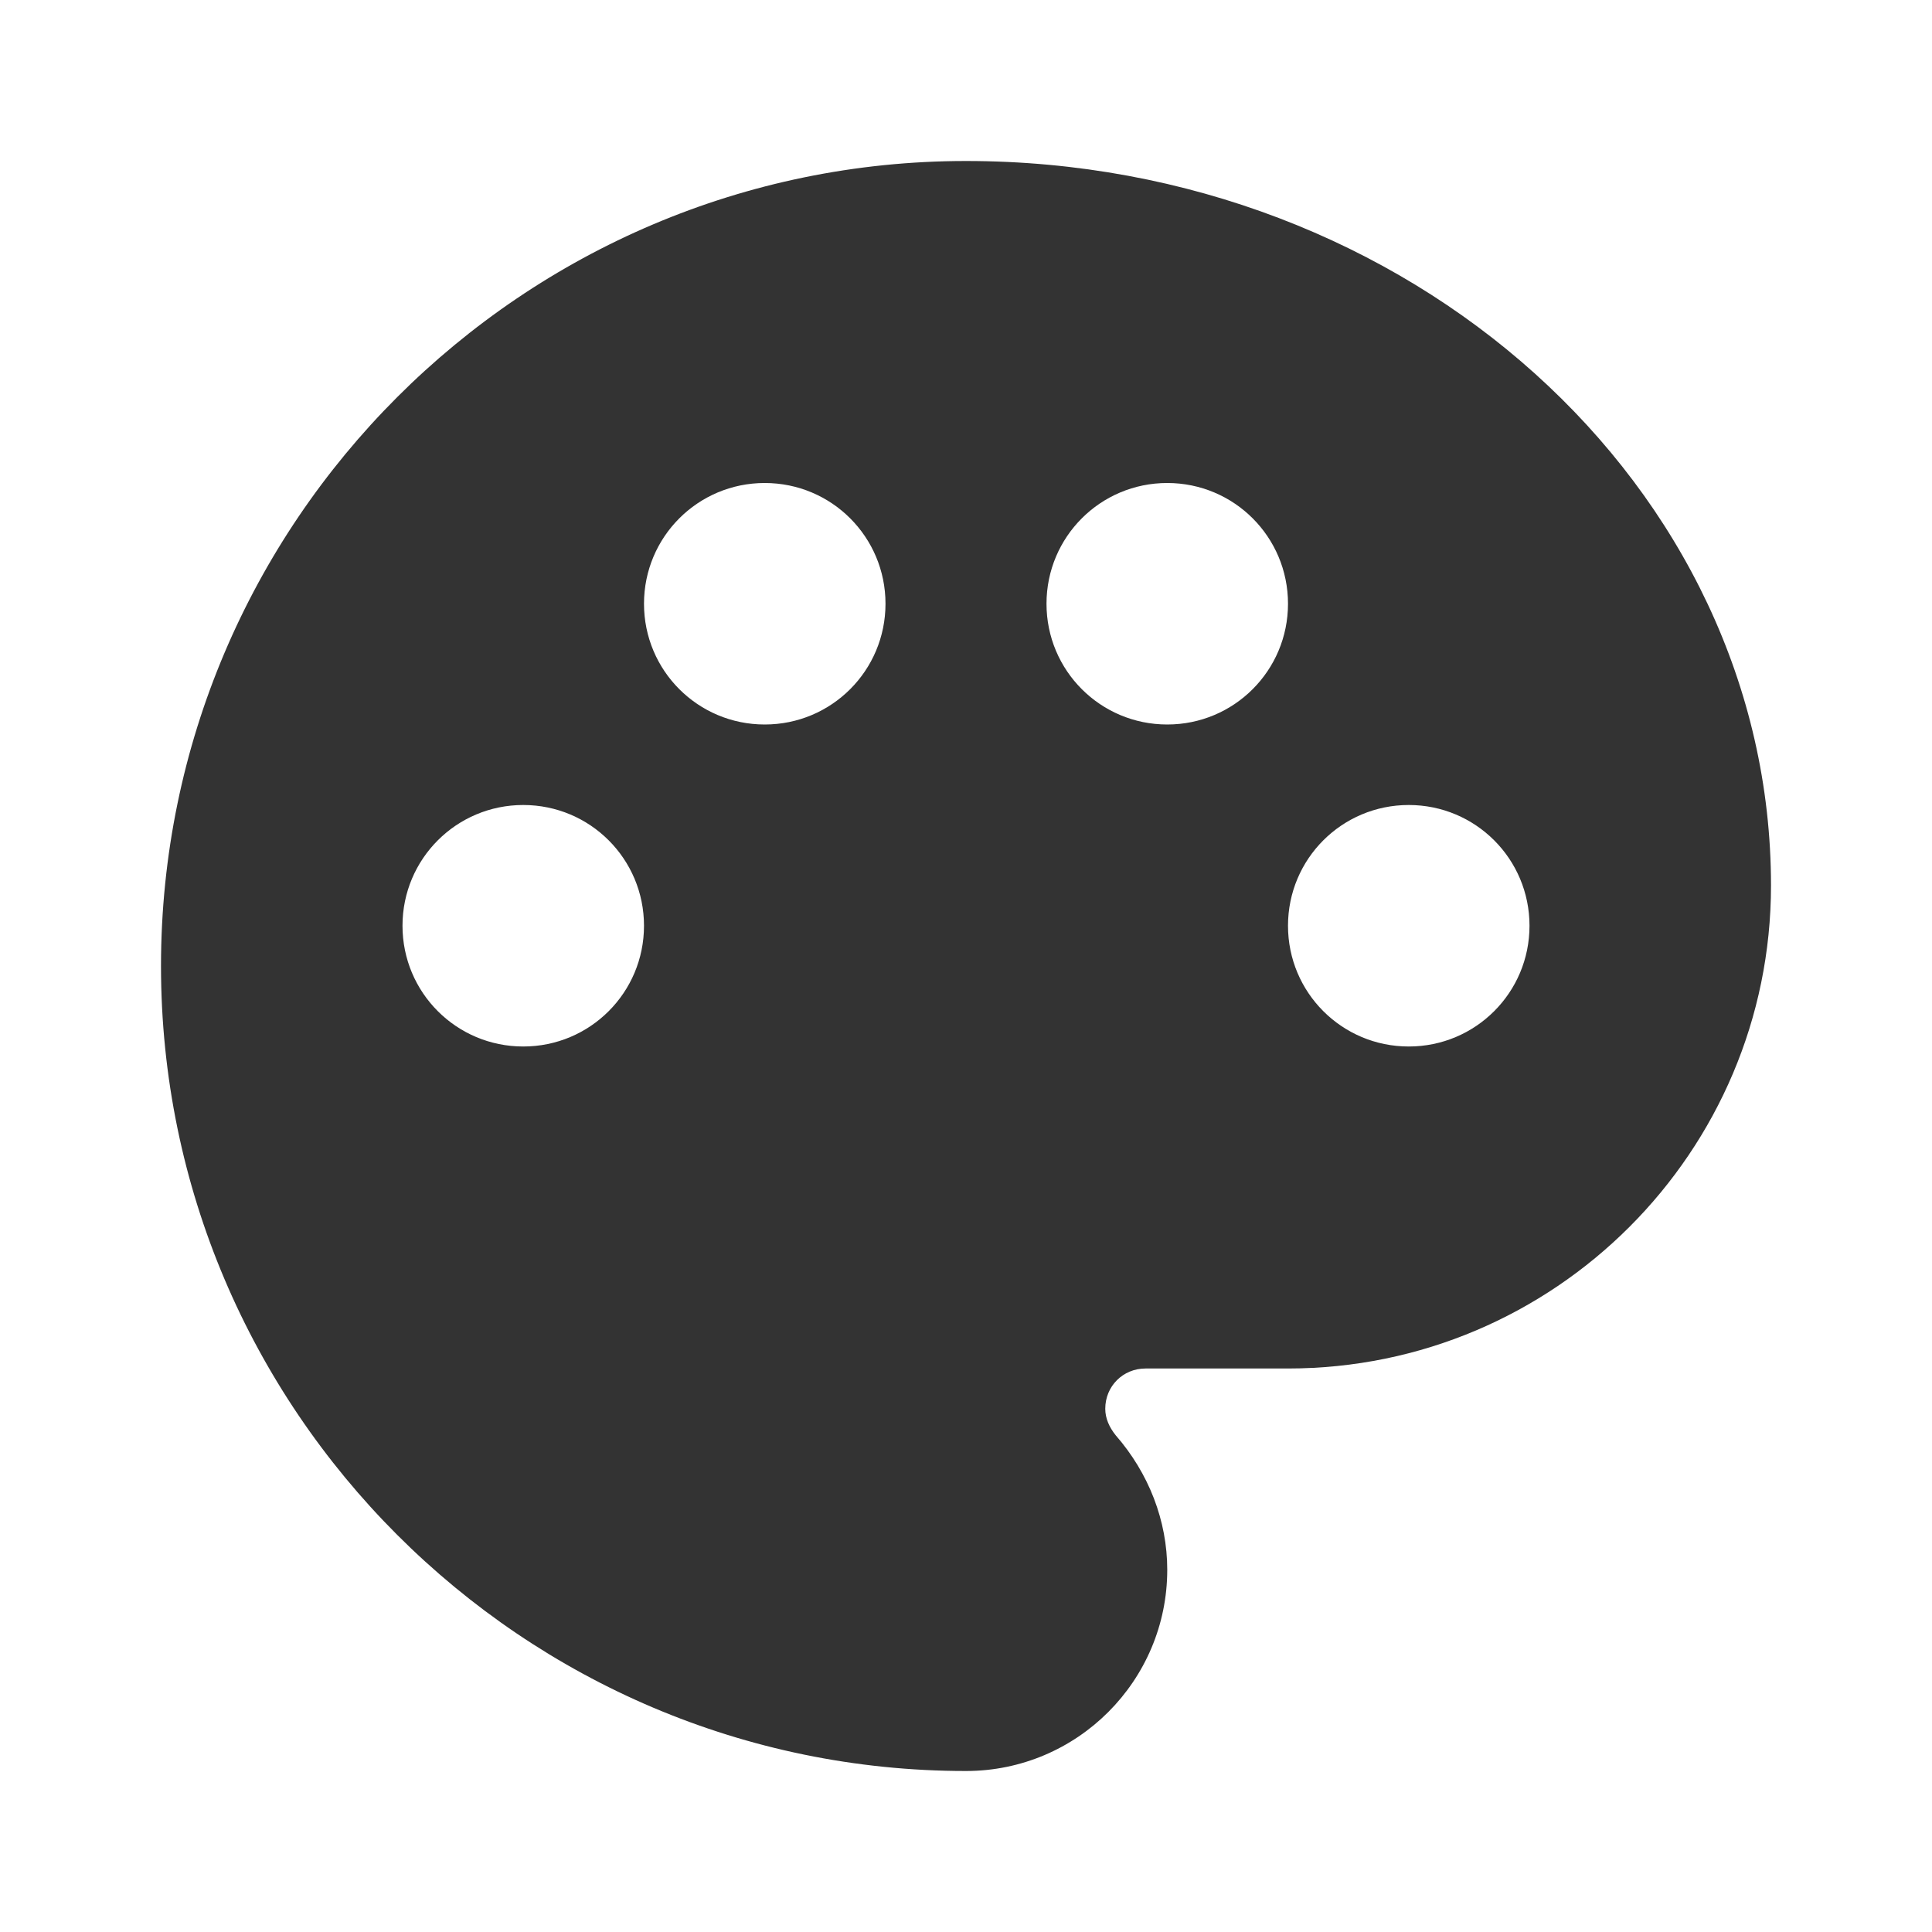
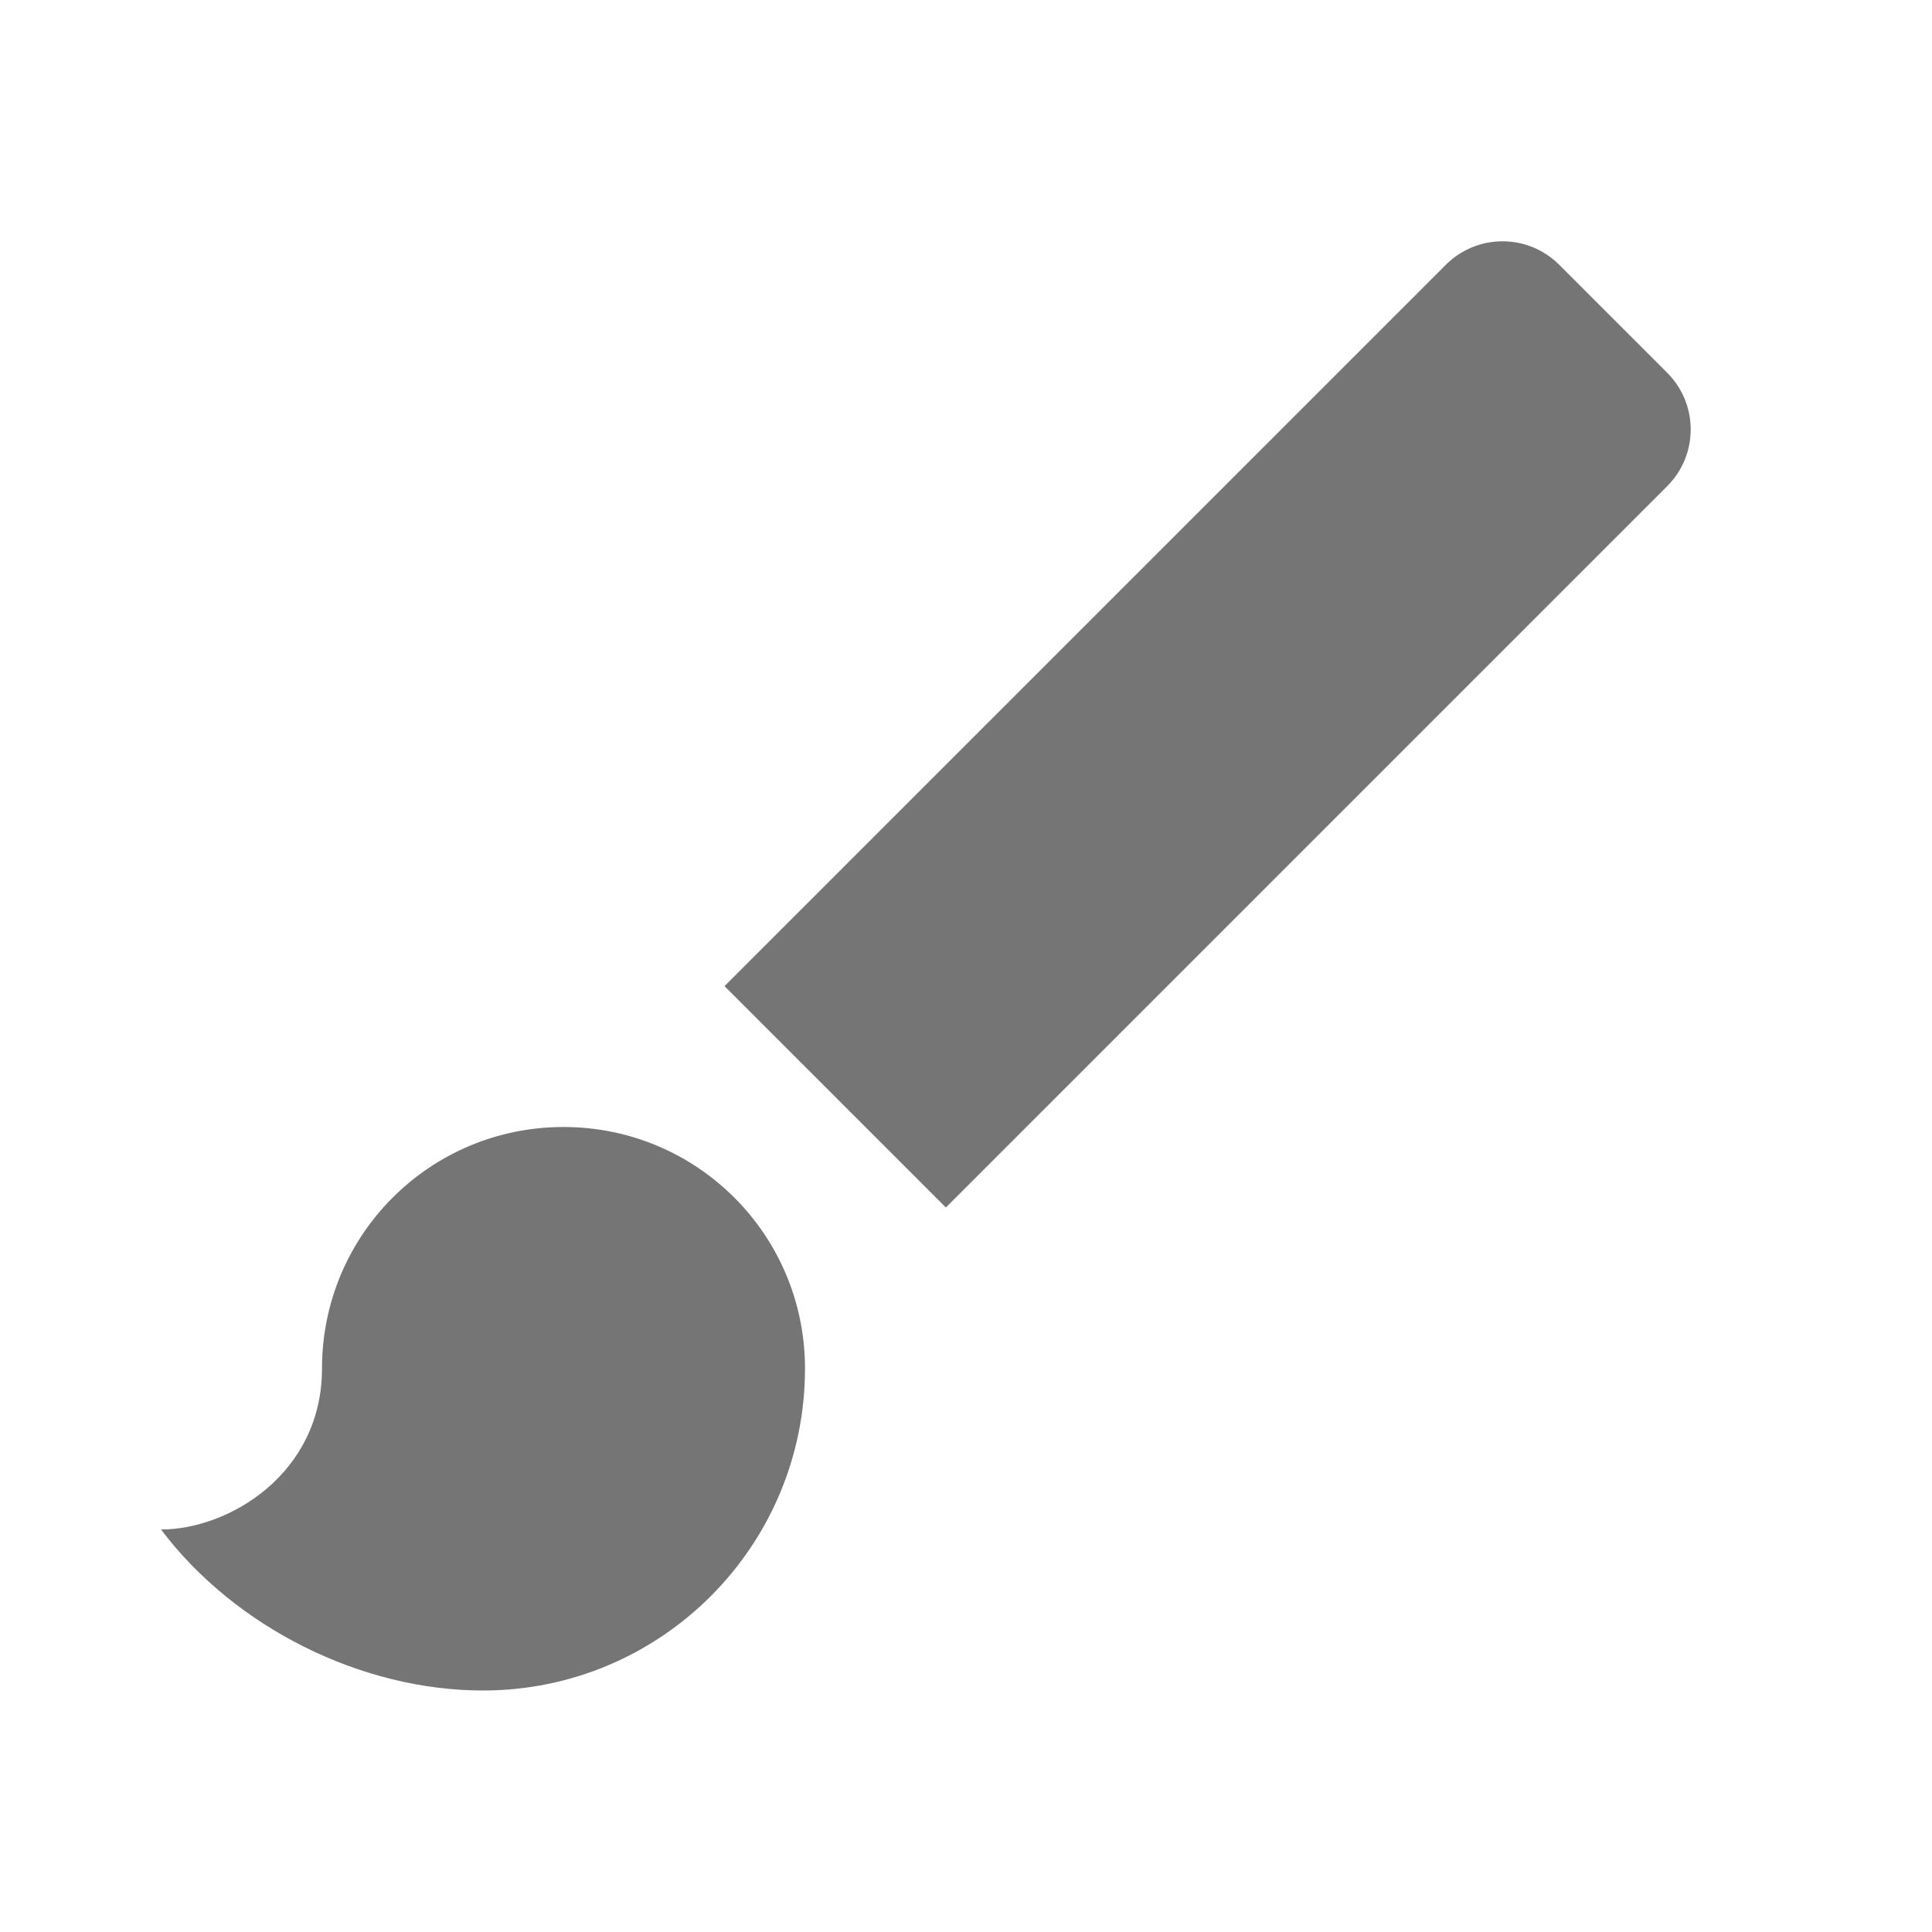
- <svg xmlns="http://www.w3.org/2000/svg" enable-background="new 0 0 24 24" height="24px" viewBox="0 0 24 24" width="24px" fill="#333333">
-   <g>
-     <rect fill="none" height="24" width="24" />
-   </g>
-   <g>
-     <path d="M12,2C6.49,2,2,6.49,2,12s4.49,10,10,10c1.38,0,2.5-1.12,2.5-2.5c0-0.61-0.23-1.2-0.64-1.67c-0.08-0.1-0.13-0.21-0.13-0.33 c0-0.28,0.22-0.5,0.5-0.5H16c3.31,0,6-2.69,6-6C22,6.04,17.51,2,12,2z M17.5,13c-0.83,0-1.5-0.67-1.5-1.5c0-0.83,0.67-1.5,1.5-1.5 s1.5,0.67,1.5,1.5C19,12.33,18.33,13,17.5,13z M14.5,9C13.67,9,13,8.33,13,7.5C13,6.67,13.67,6,14.5,6S16,6.67,16,7.5 C16,8.33,15.33,9,14.5,9z M5,11.5C5,10.67,5.67,10,6.5,10S8,10.67,8,11.5C8,12.33,7.33,13,6.5,13S5,12.33,5,11.5z M11,7.5 C11,8.33,10.33,9,9.5,9S8,8.33,8,7.5C8,6.67,8.67,6,9.5,6S11,6.67,11,7.5z" />
-   </g>
+ <svg xmlns="http://www.w3.org/2000/svg" height="24px" viewBox="0 0 24 24" width="24px" fill="#757575">
+   <path d="M0 0h24v24H0z" fill="none" />
+   <path d="M7 14c-1.66 0-3 1.34-3 3 0 1.31-1.16 2-2 2 .92 1.22 2.49 2 4 2 2.21 0 4-1.79 4-4 0-1.66-1.34-3-3-3zm13.71-9.37l-1.34-1.34c-.39-.39-1.02-.39-1.41 0L9 12.25 11.75 15l8.96-8.96c.39-.39.39-1.02 0-1.41z" />
</svg>
